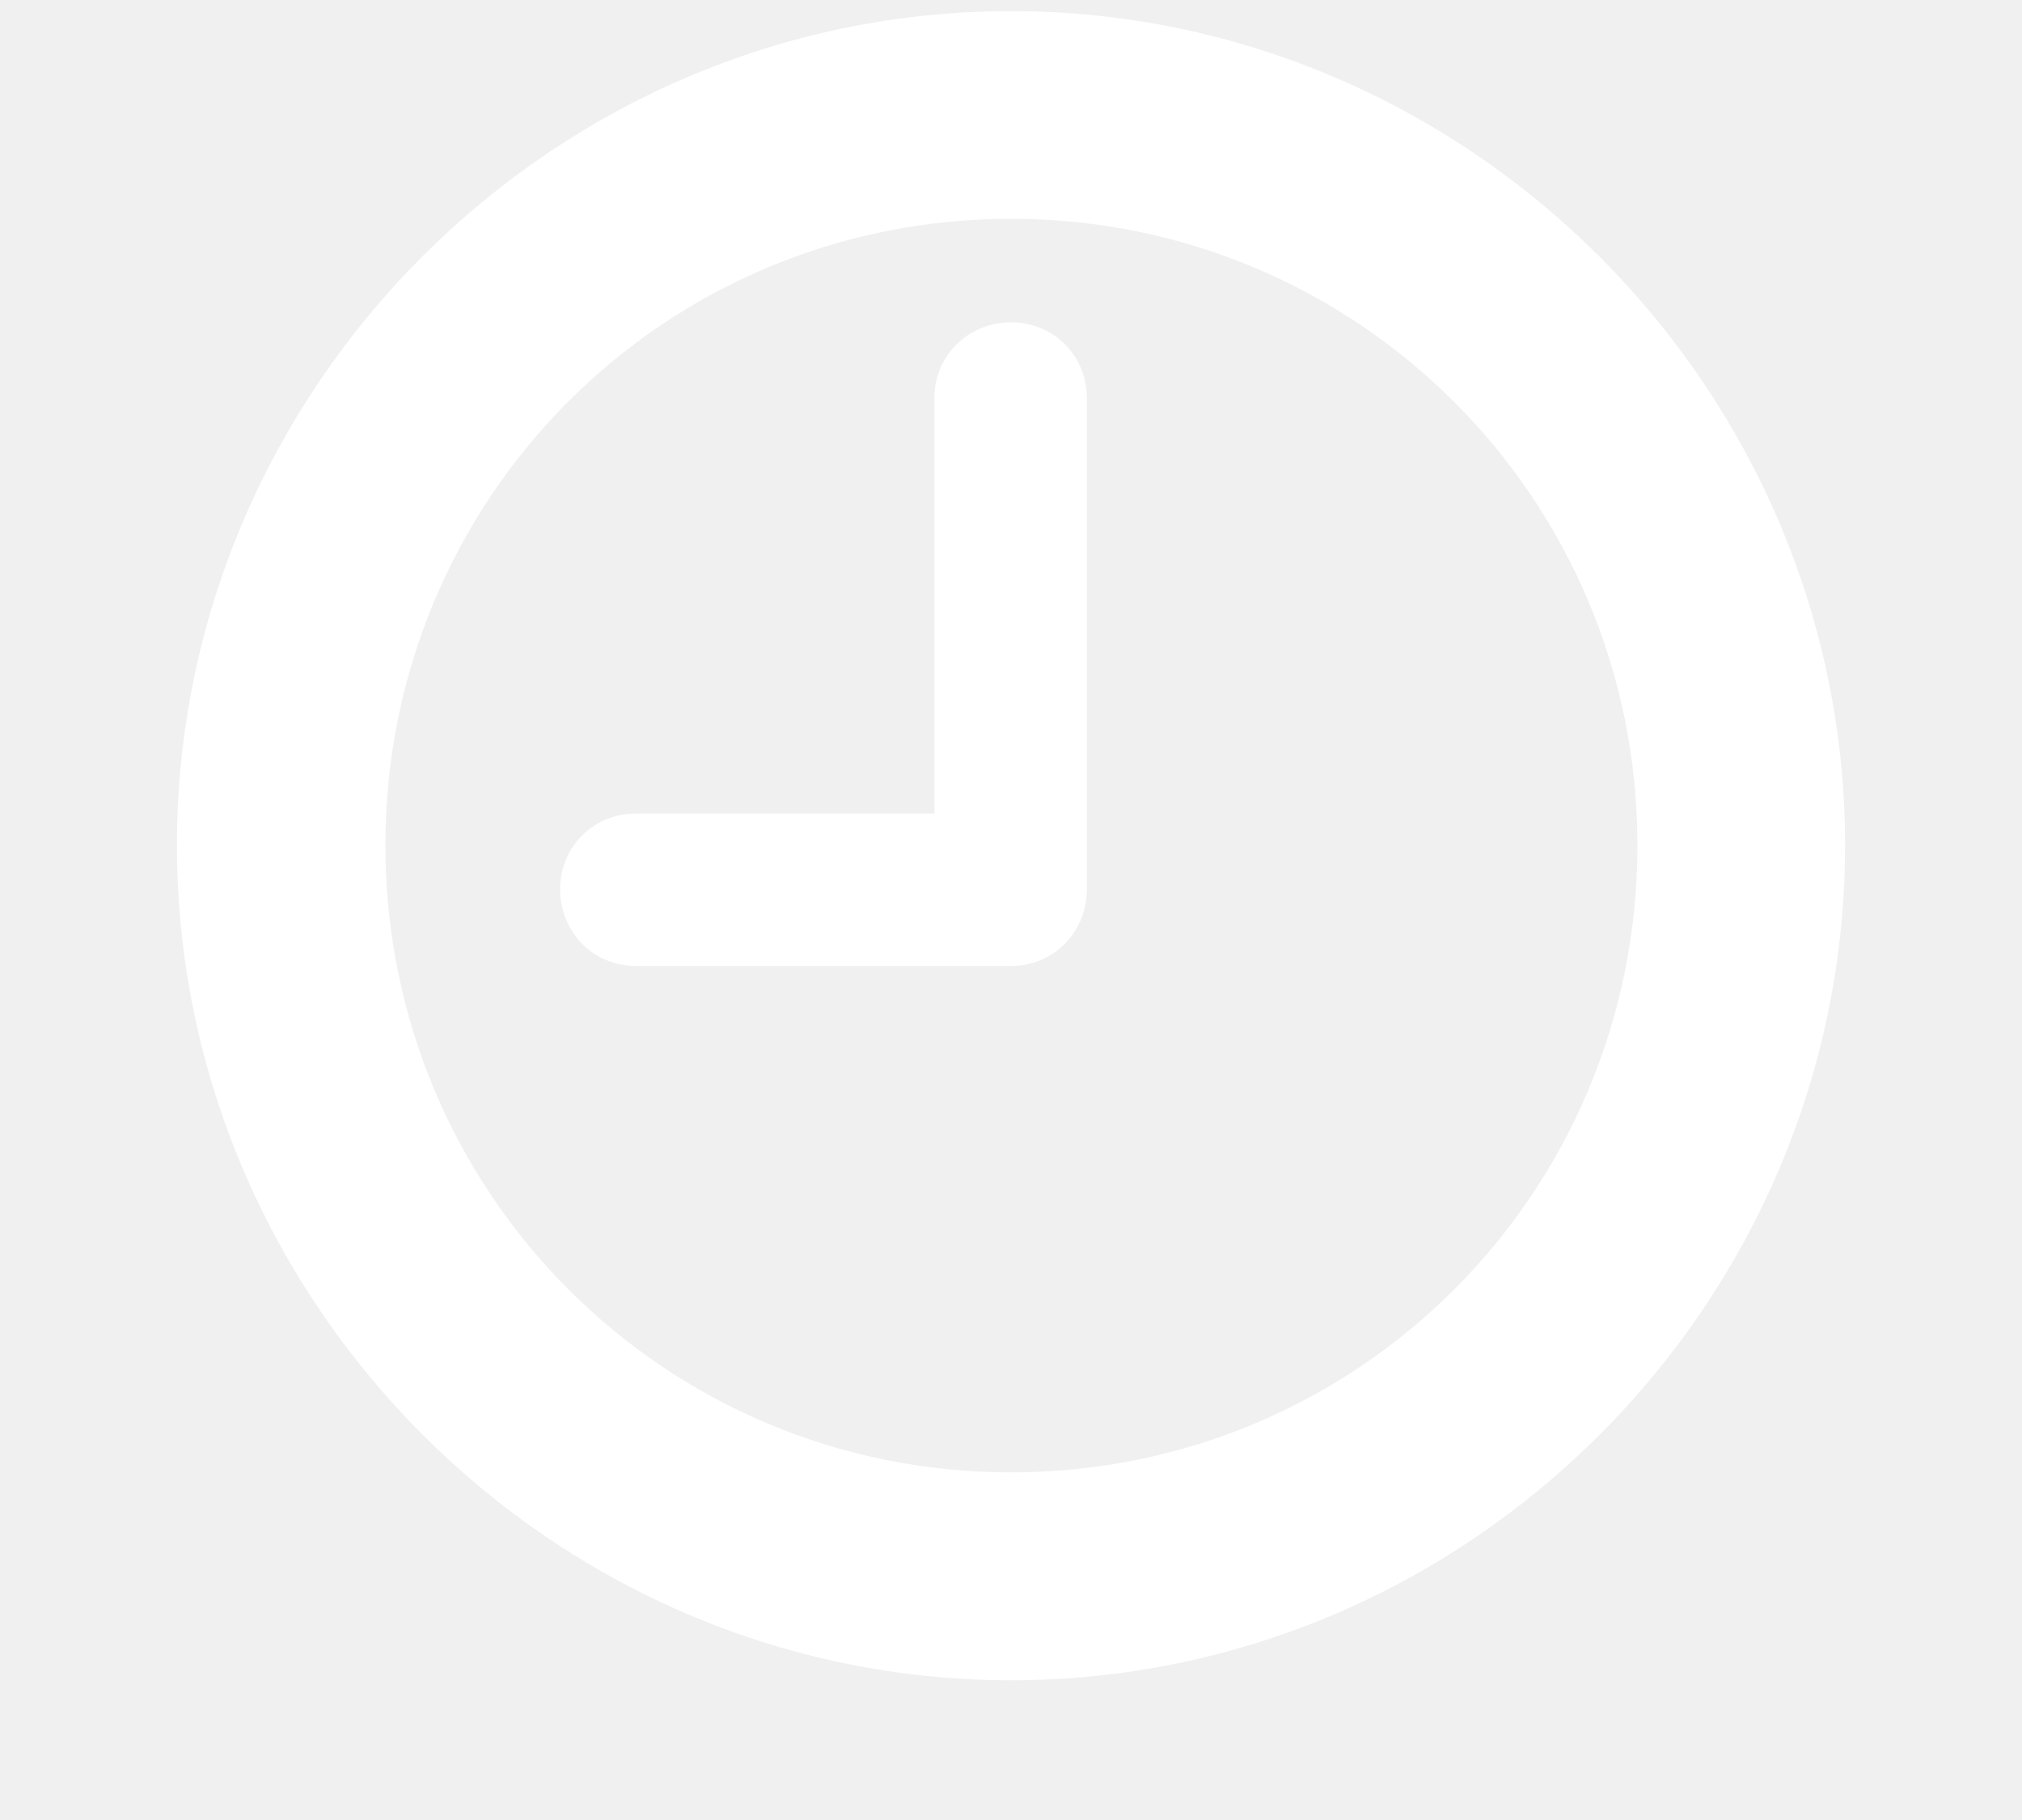
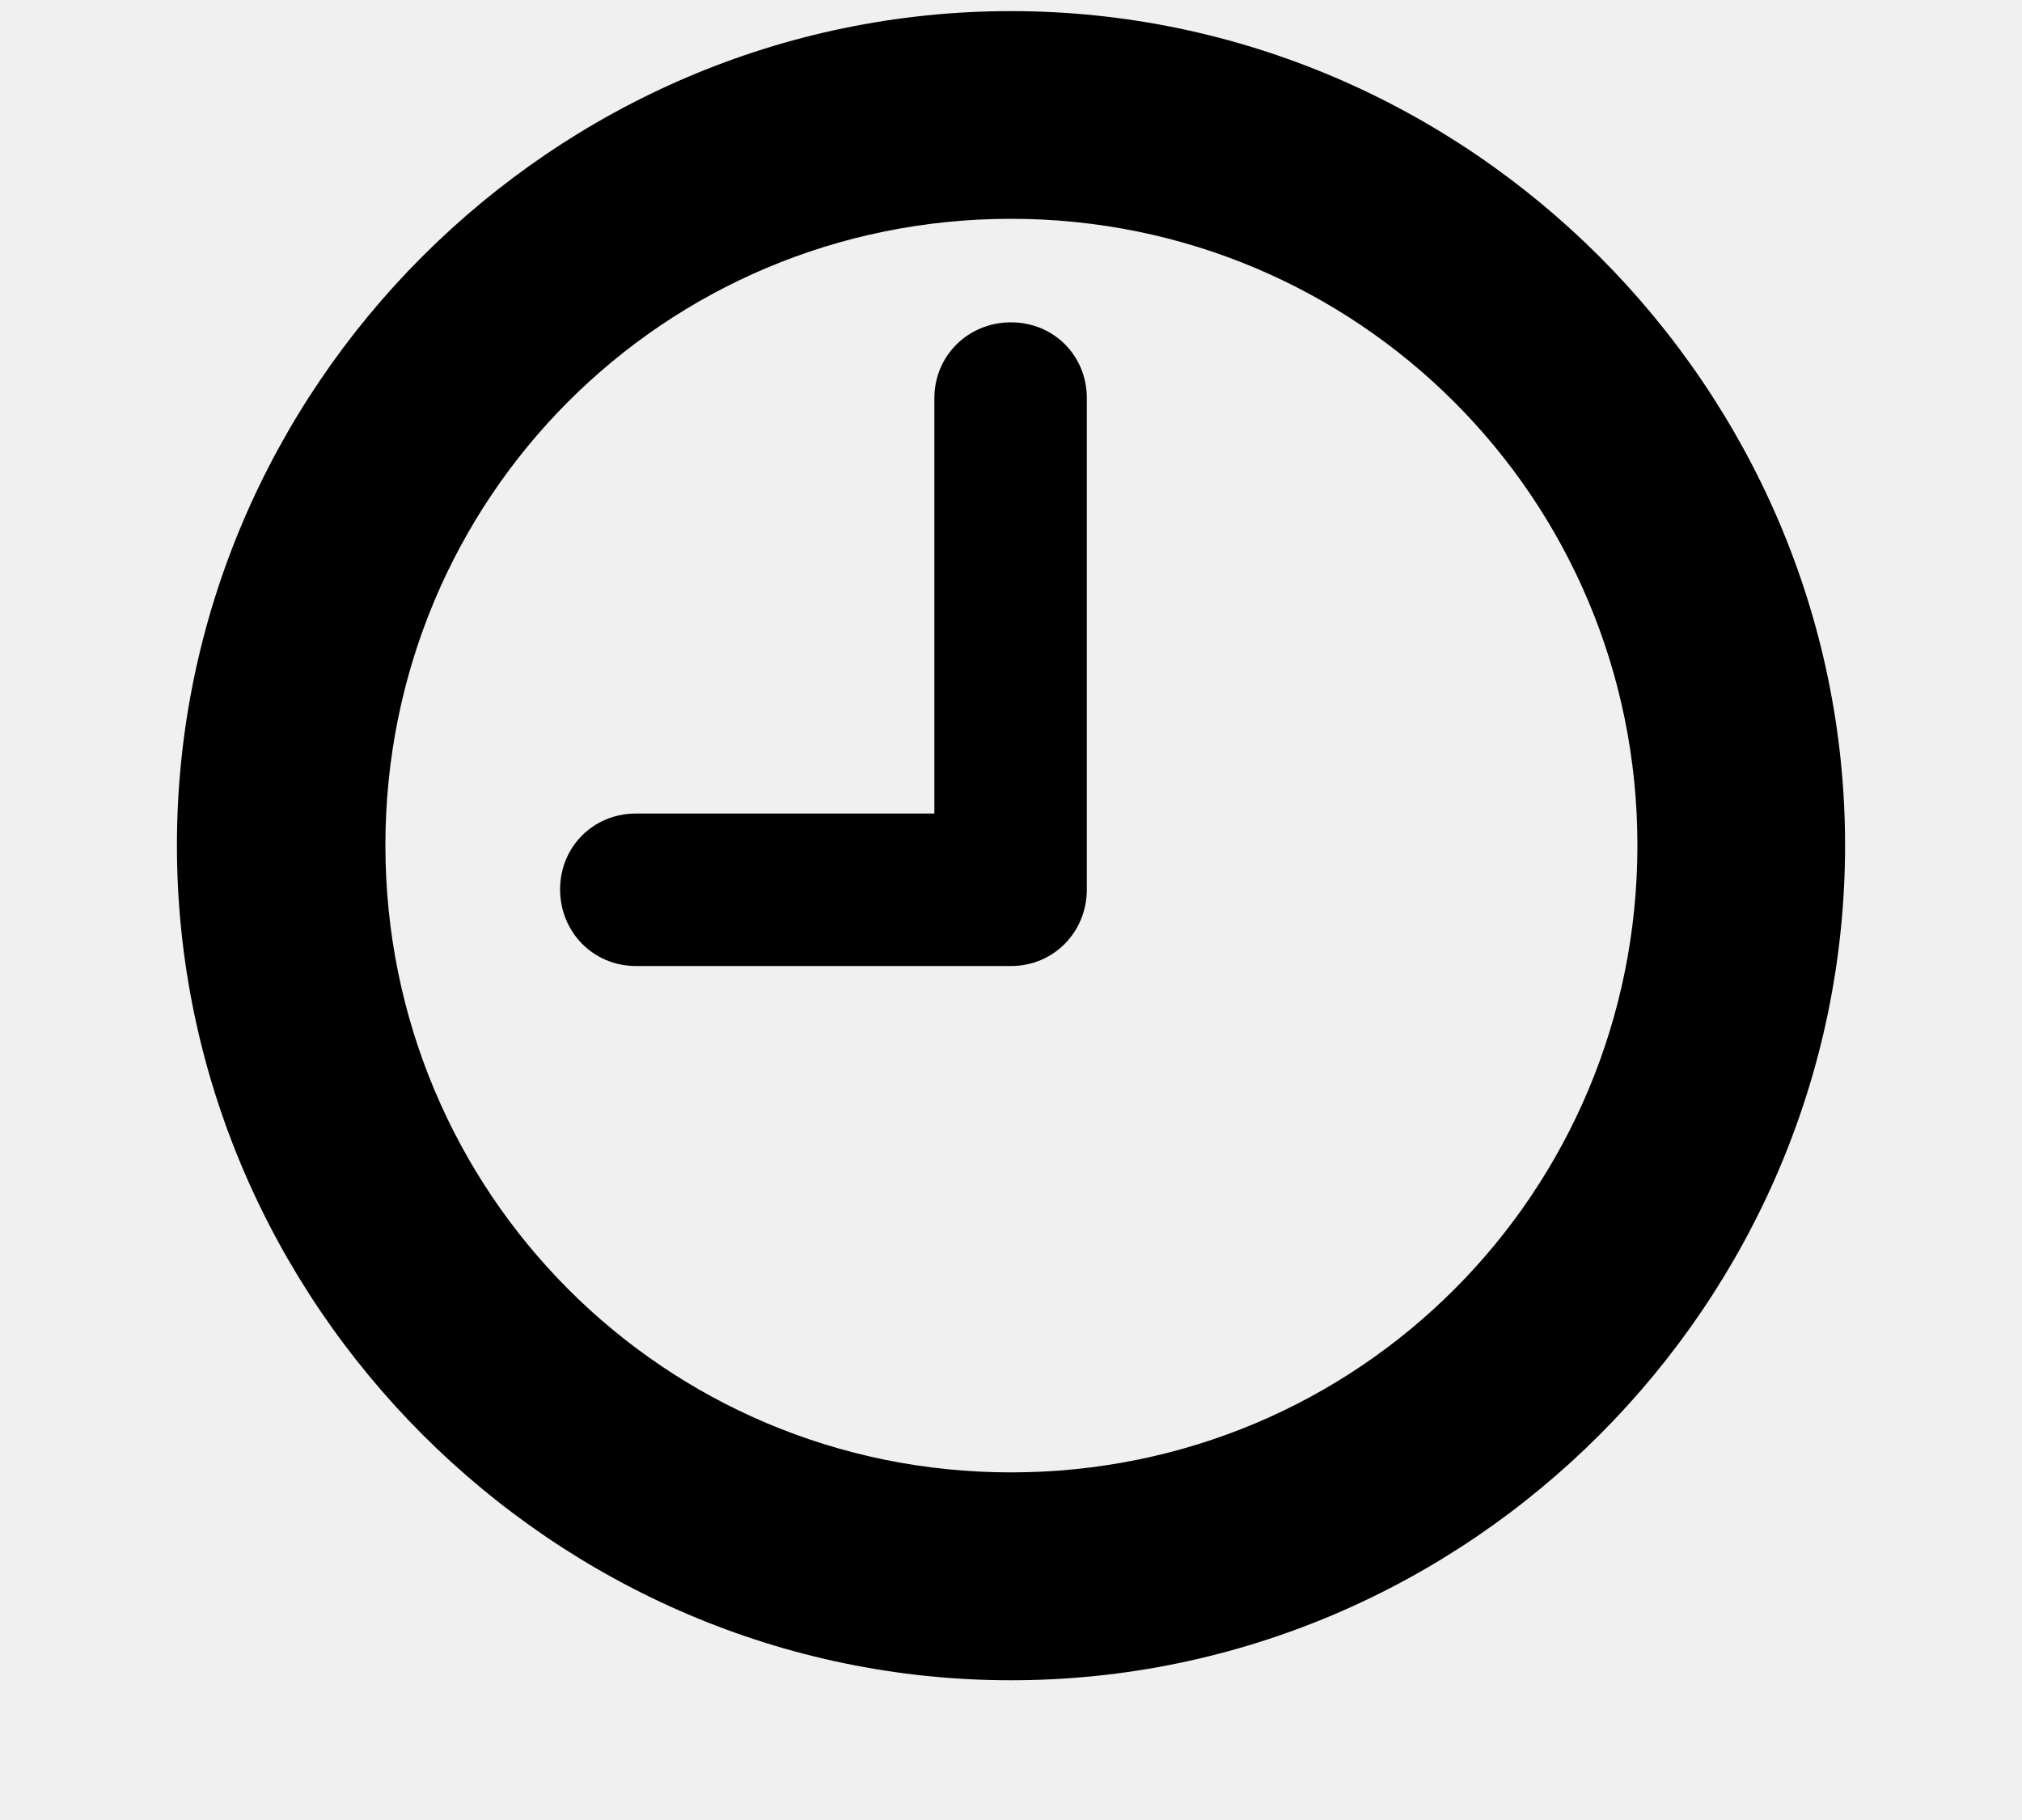
- <svg xmlns="http://www.w3.org/2000/svg" width="10" height="9" viewBox="0 0 10 9" fill="none">
-   <path d="M5 8.309C7.266 8.309 9.125 6.445 9.125 4.18C9.125 1.918 7.262 0.055 5 0.055C2.734 0.055 0.875 1.918 0.875 4.18C0.875 6.445 2.738 8.309 5 8.309ZM5 7.281C3.285 7.281 1.906 5.898 1.906 4.18C1.906 2.465 3.281 1.082 5 1.082C6.715 1.082 8.098 2.465 8.098 4.18C8.098 5.898 6.719 7.281 5 7.281ZM3.145 4.777H5C5.211 4.777 5.375 4.609 5.375 4.398V1.969C5.375 1.758 5.211 1.594 5 1.594C4.789 1.594 4.621 1.758 4.621 1.969V4.023H3.145C2.934 4.023 2.77 4.188 2.77 4.398C2.77 4.609 2.934 4.777 3.145 4.777Z" fill="white" />
+ <svg xmlns="http://www.w3.org/2000/svg" width="10" height="9" viewBox="0 0 10 9">
+   <path d="M5 8.309C7.266 8.309 9.125 6.445 9.125 4.18C9.125 1.918 7.262 0.055 5 0.055C2.734 0.055 0.875 1.918 0.875 4.18C0.875 6.445 2.738 8.309 5 8.309ZM5 7.281C3.285 7.281 1.906 5.898 1.906 4.18C1.906 2.465 3.281 1.082 5 1.082C6.715 1.082 8.098 2.465 8.098 4.18C8.098 5.898 6.719 7.281 5 7.281ZM3.145 4.777H5C5.211 4.777 5.375 4.609 5.375 4.398V1.969C5.375 1.758 5.211 1.594 5 1.594C4.789 1.594 4.621 1.758 4.621 1.969V4.023H3.145C2.934 4.023 2.77 4.188 2.77 4.398C2.77 4.609 2.934 4.777 3.145 4.777Z" />
</svg>
